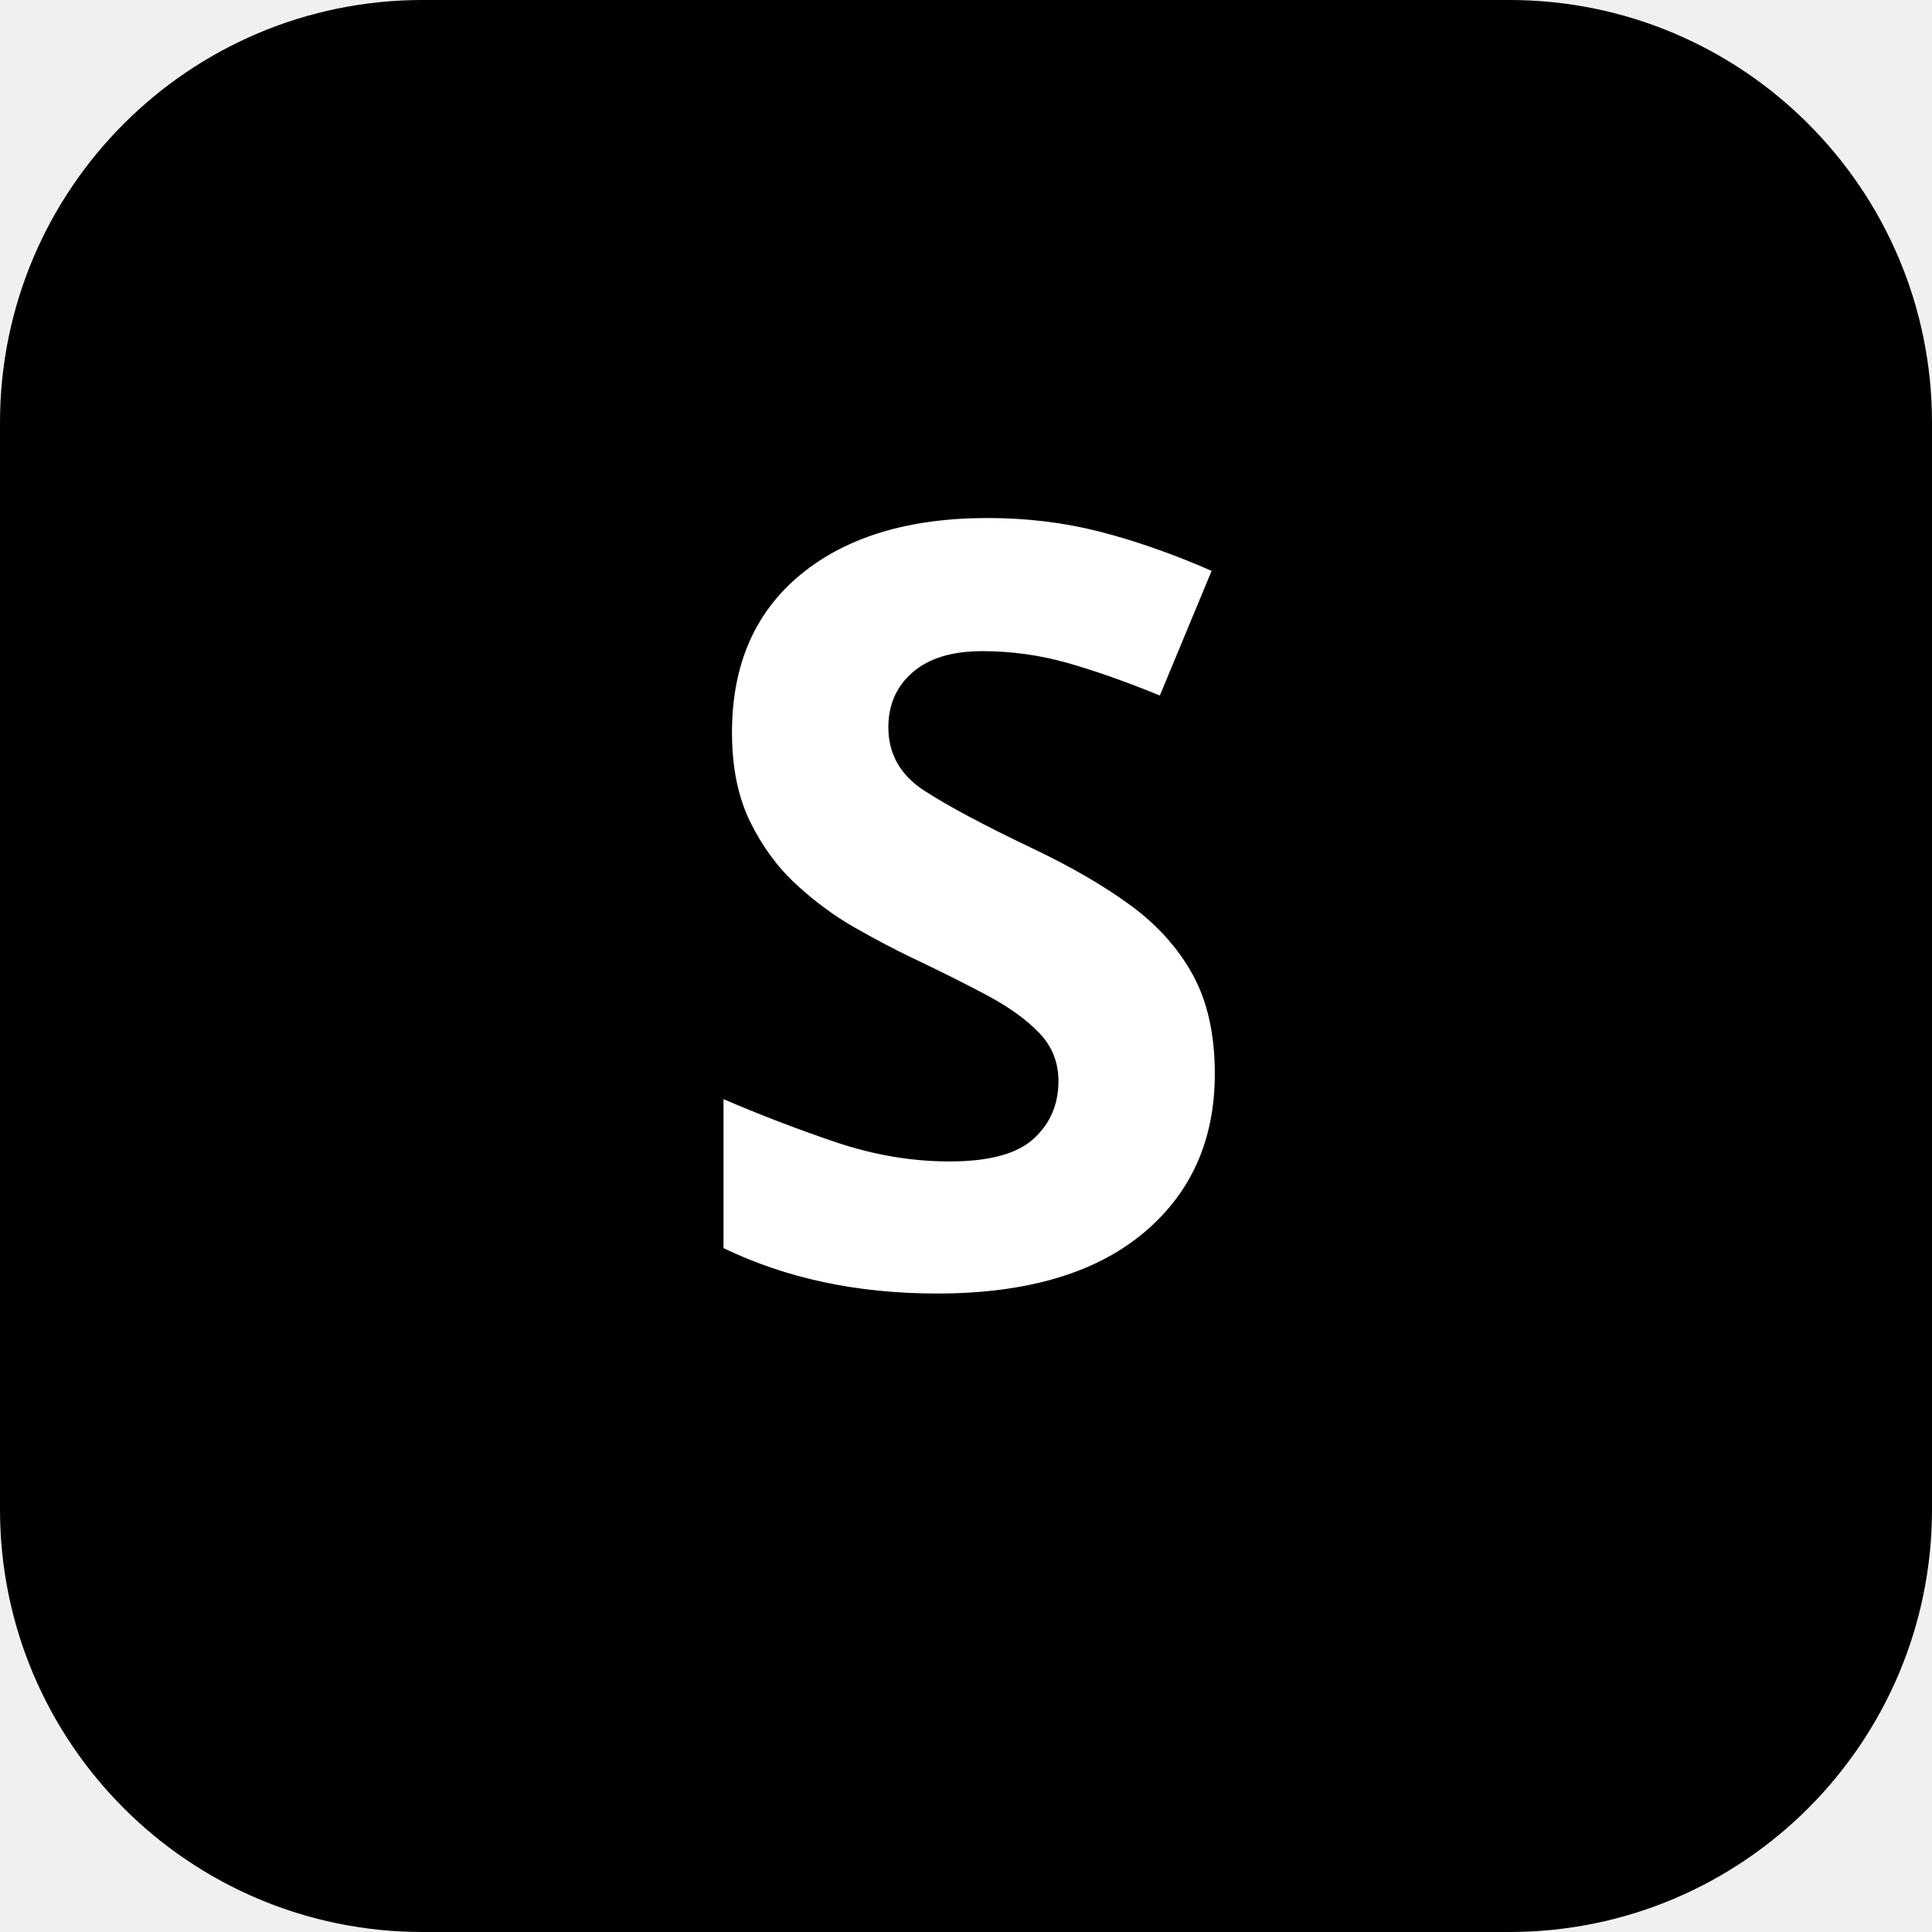
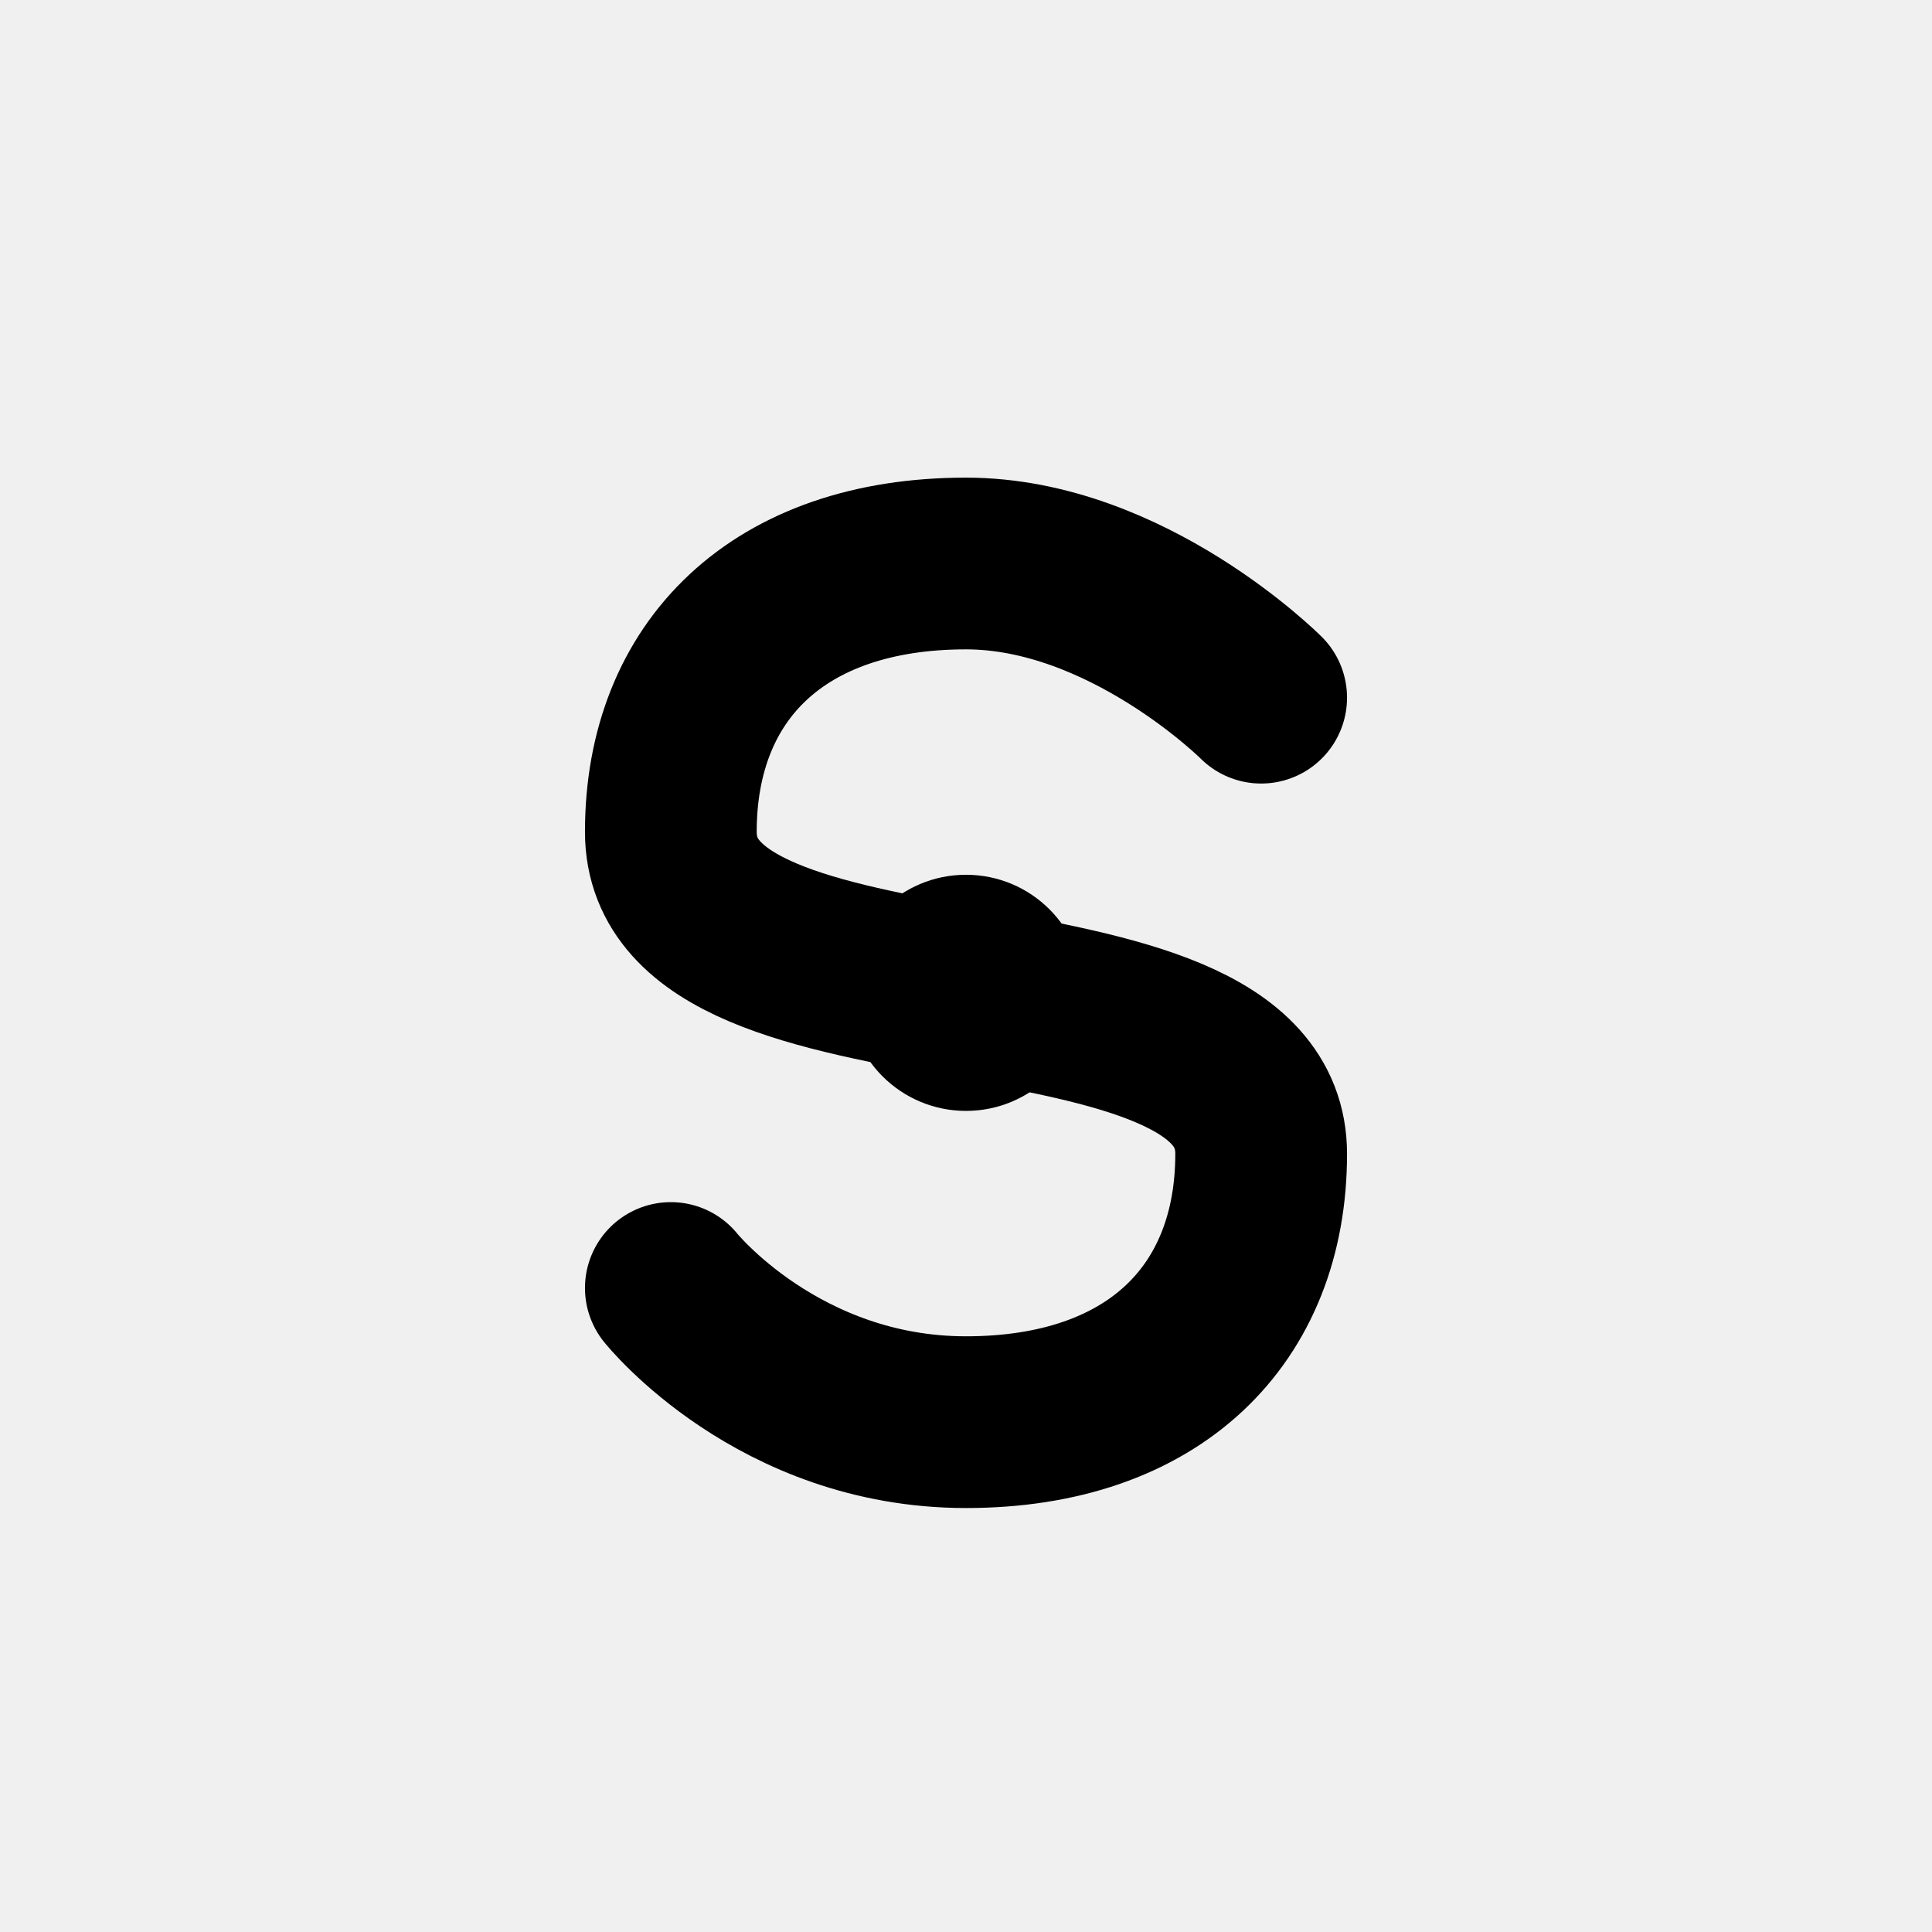
- <svg xmlns="http://www.w3.org/2000/svg" viewBox="0 0 512 512">
-   <rect width="512" height="512" rx="112" fill="#000000" />
-   <text x="256" y="340" font-family="system-ui,sans-serif" font-size="280" font-weight="800" fill="white" text-anchor="middle">S</text>
+ <svg xmlns="http://www.w3.org/2000/svg" viewBox="0 0 36 36">
+   <path d="M23.5 13C23.5 13 21 10.5 18 10.5C14.5 10.5 12.5 12.5 12.5 15.5C12.5 19.5 23.5 17.5 23.5 21.5C23.5 24.5 21.5 26.5 18 26.5C14.5 26.5 12.5 24 12.5 24" stroke="#000000" stroke-width="3.2" stroke-linecap="round" stroke-linejoin="round" fill="none" />
+   <circle cx="18" cy="18.5" r="2.2" fill="#000000" />
</svg>
